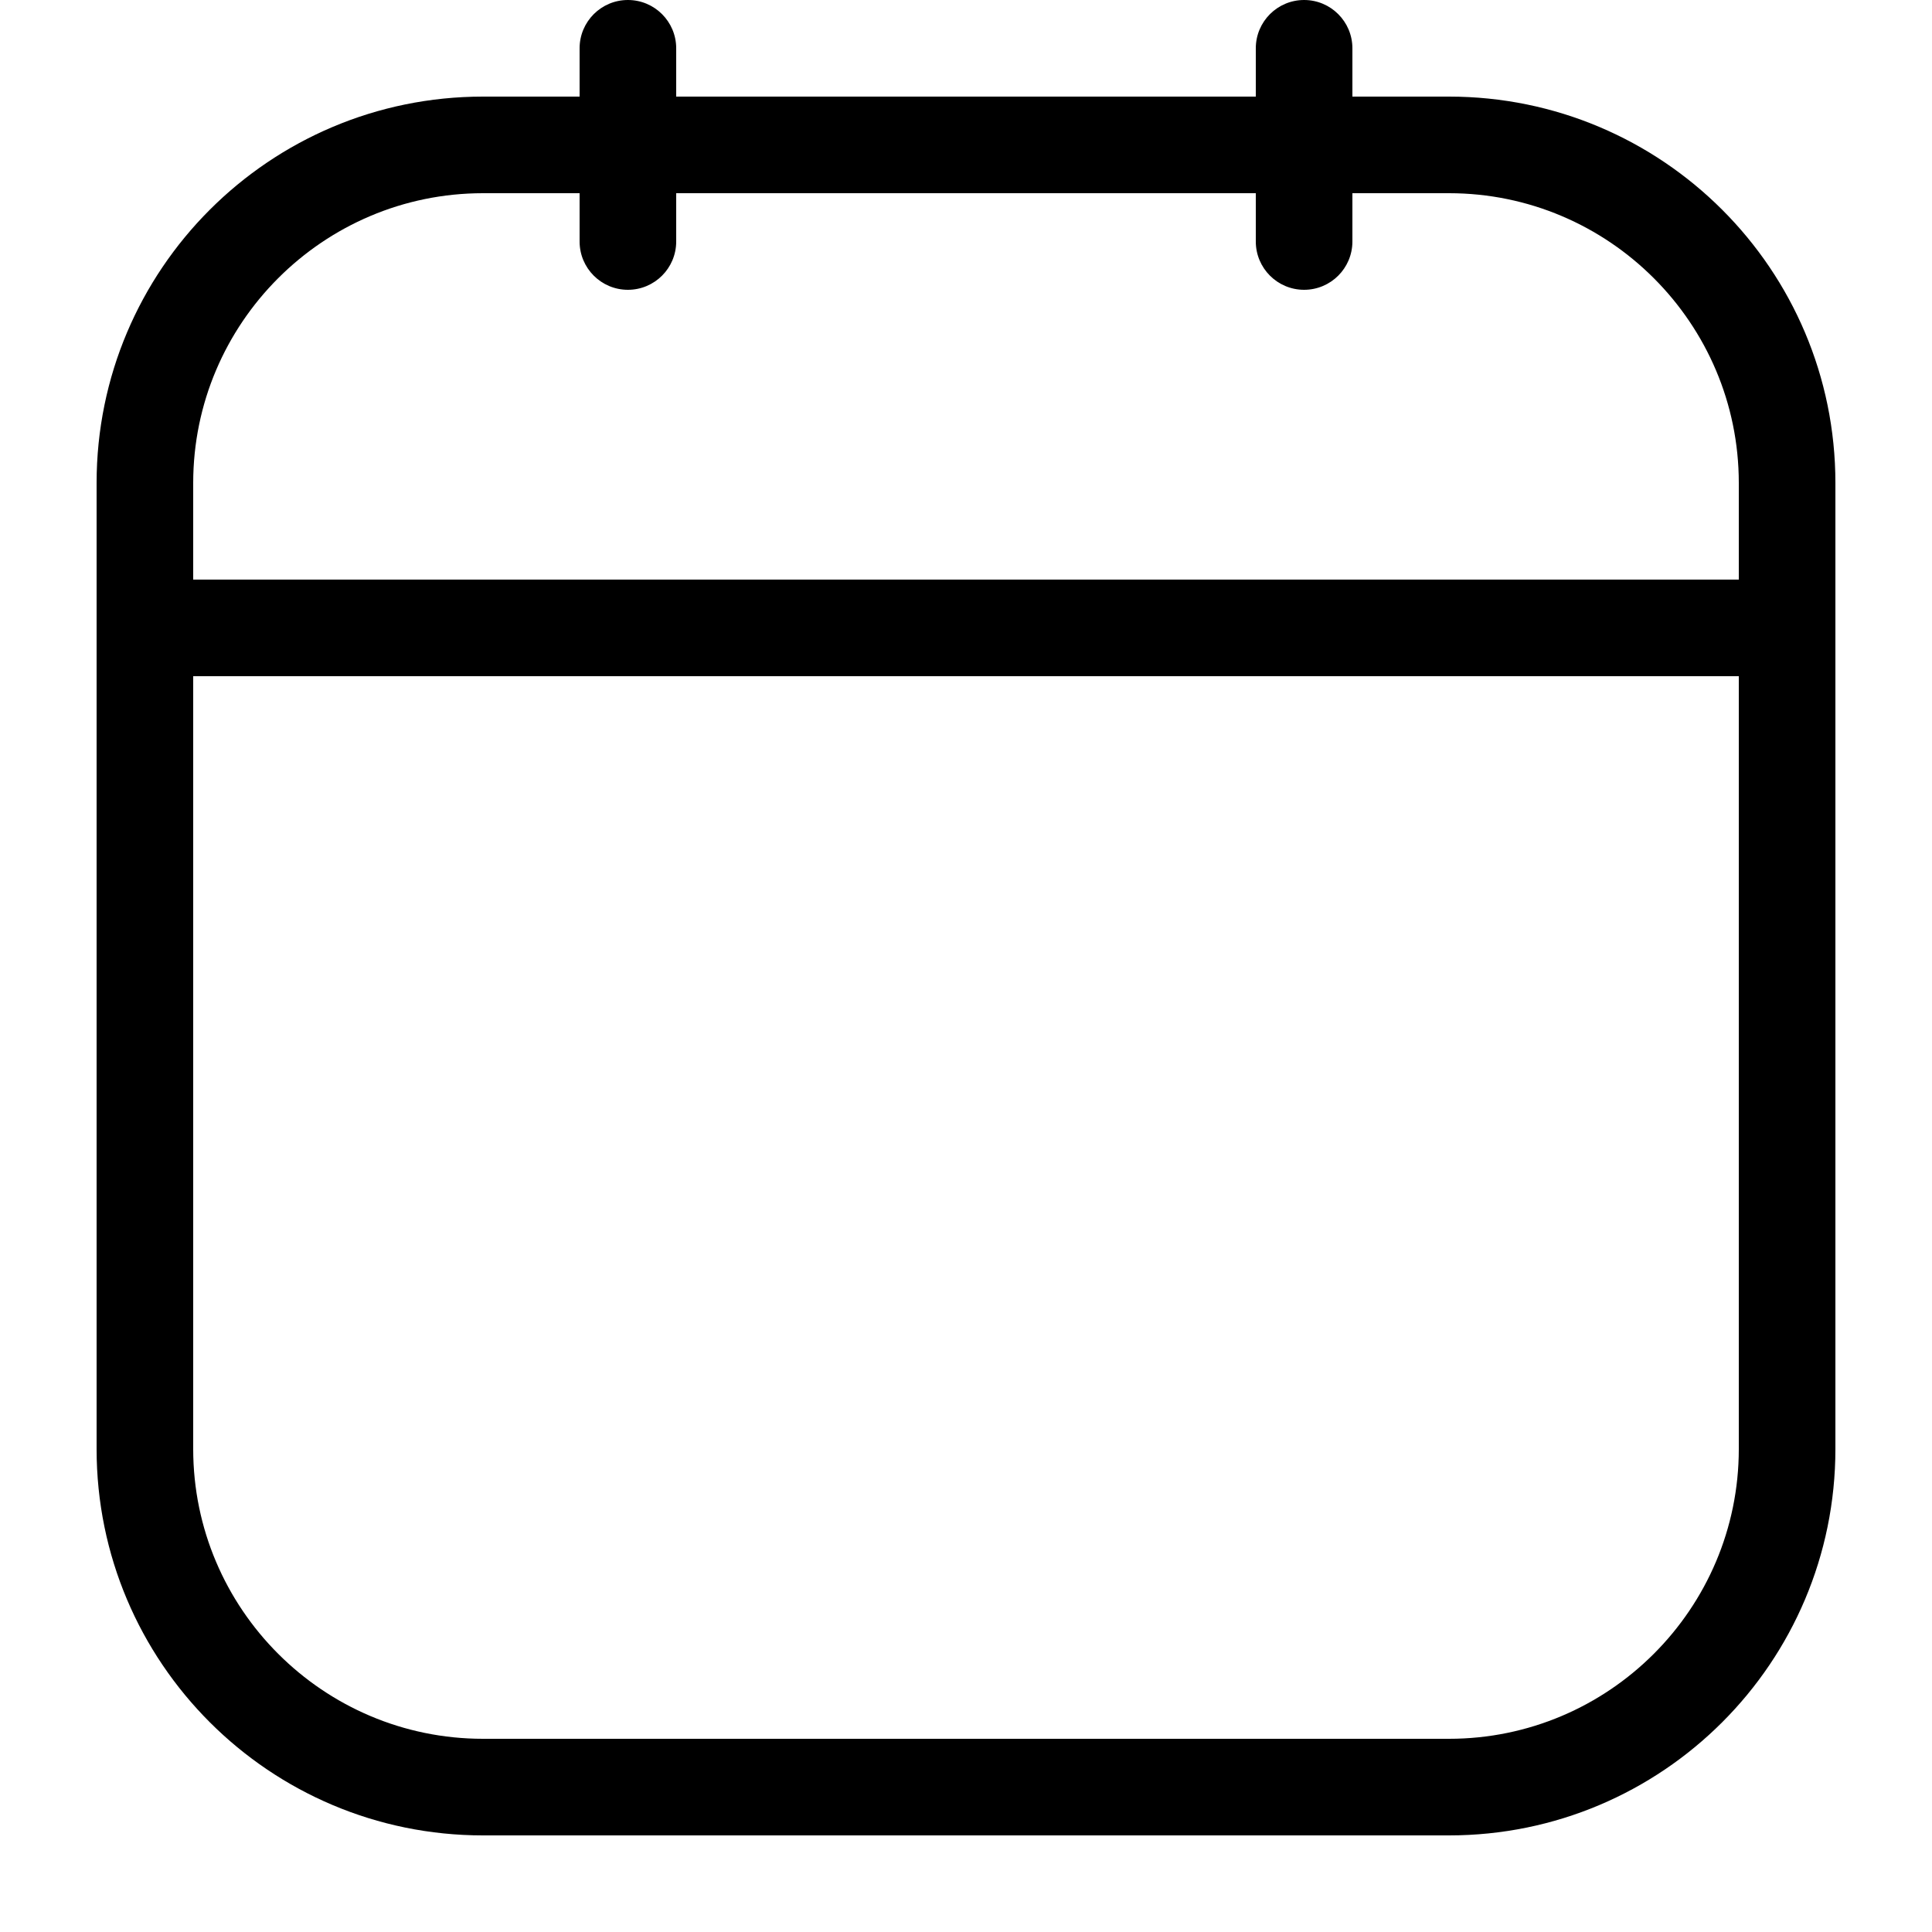
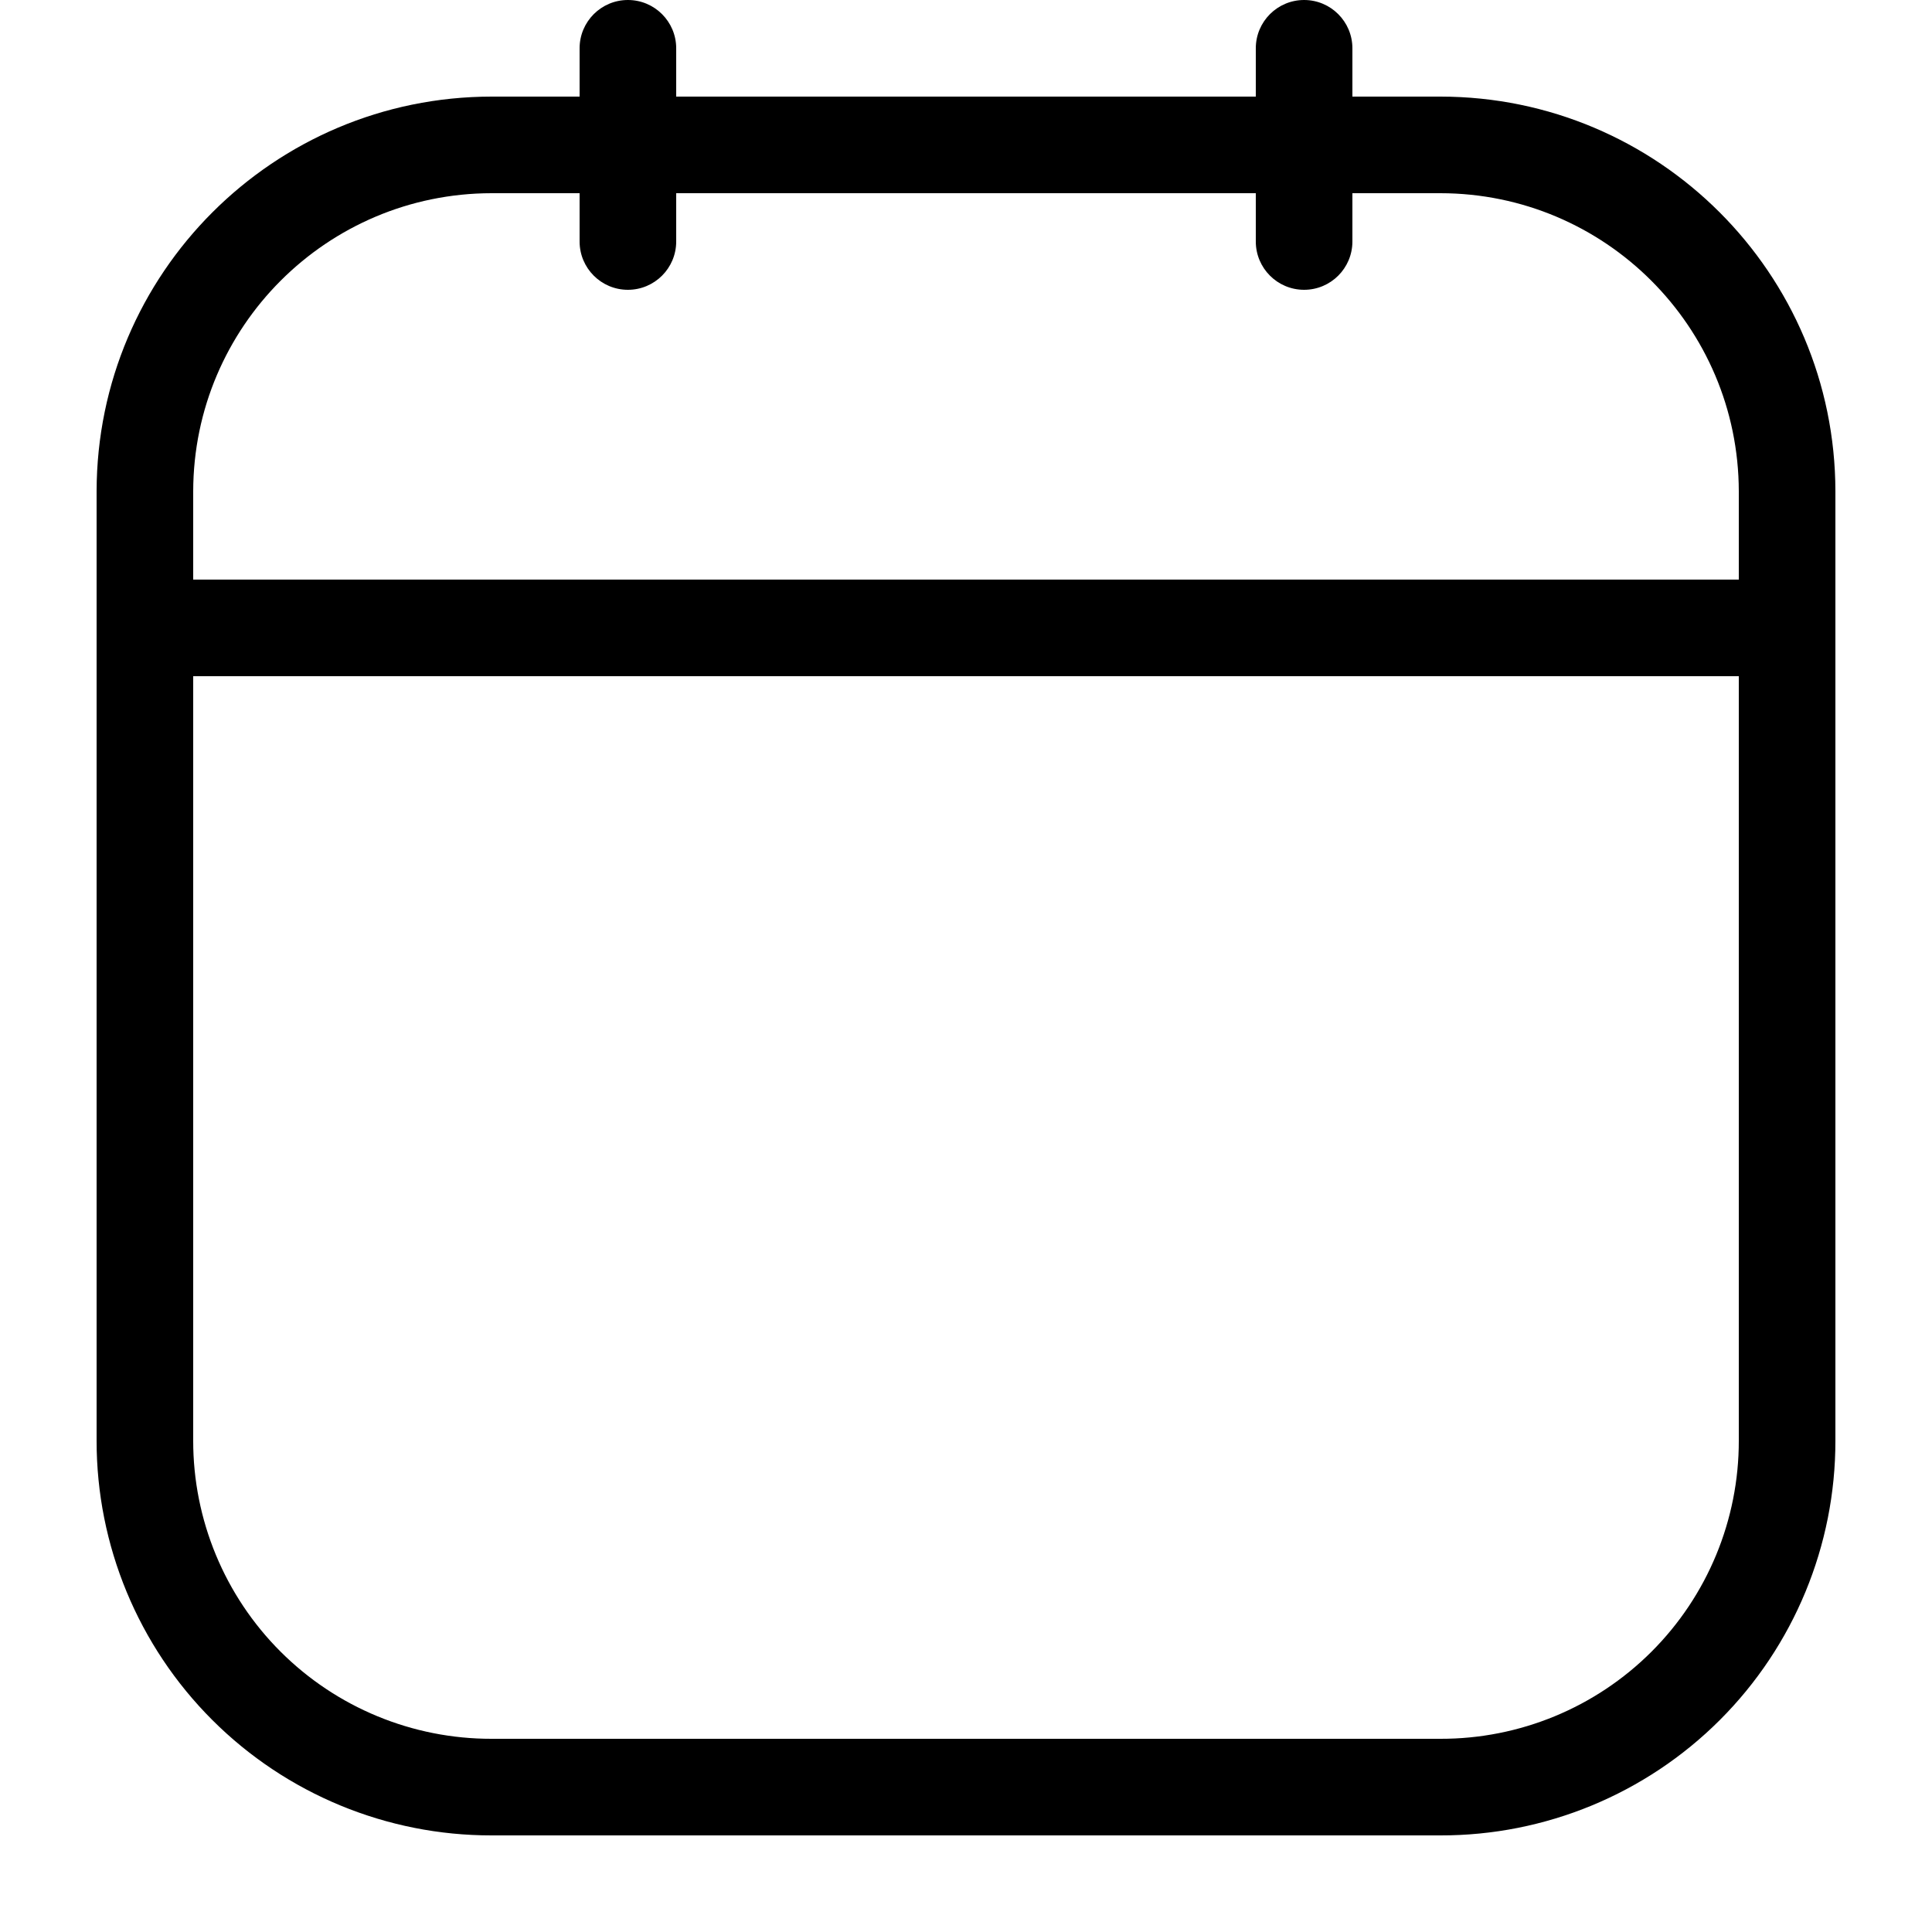
<svg xmlns="http://www.w3.org/2000/svg" width="20" height="20" viewBox="0 0 20 20">
-   <path d="M18 6H2V5c0-1.654 1.346-3 3-3h1v.5a.5.5 0 0 0 1 0V2h6v.5a.5.5 0 0 0 1 0V2h1c1.654 0 3 1.346 3 3v1zm0 9c0 1.654-1.346 3-3 3H5c-1.654 0-3-1.346-3-3V7h16v8zM15 1h-1V.5a.5.5 0 0 0-1 0V1H7V.5a.5.5 0 0 0-1 0V1H5a4 4 0 0 0-4 4v10a4 4 0 0 0 4 4h10a4 4 0 0 0 4-4V5a4 4 0 0 0-4-4z" fill-rule="evenodd" />
+   <path d="M18 6H2v-.914A3.092 3.092 0 0 1 5.089 2H6v.5a.5.5 0 0 0 1 0V2h6v.5a.5.5 0 0 0 1 0V2h.911A3.092 3.092 0 0 1 18 5.086V6zm0 8.914A3.082 3.082 0 0 1 14.911 18H5.089A3.084 3.084 0 0 1 2 14.914V7h16v7.914zM14.911 1H14V.5a.5.5 0 0 0-1 0V1H7V.5a.5.5 0 0 0-1 0V1h-.911A4.092 4.092 0 0 0 1 5.086v9.828A4.084 4.084 0 0 0 5.089 19h9.822A4.081 4.081 0 0 0 19 14.914V5.086A4.091 4.091 0 0 0 14.911 1z" fill-rule="evenodd" />
</svg>
